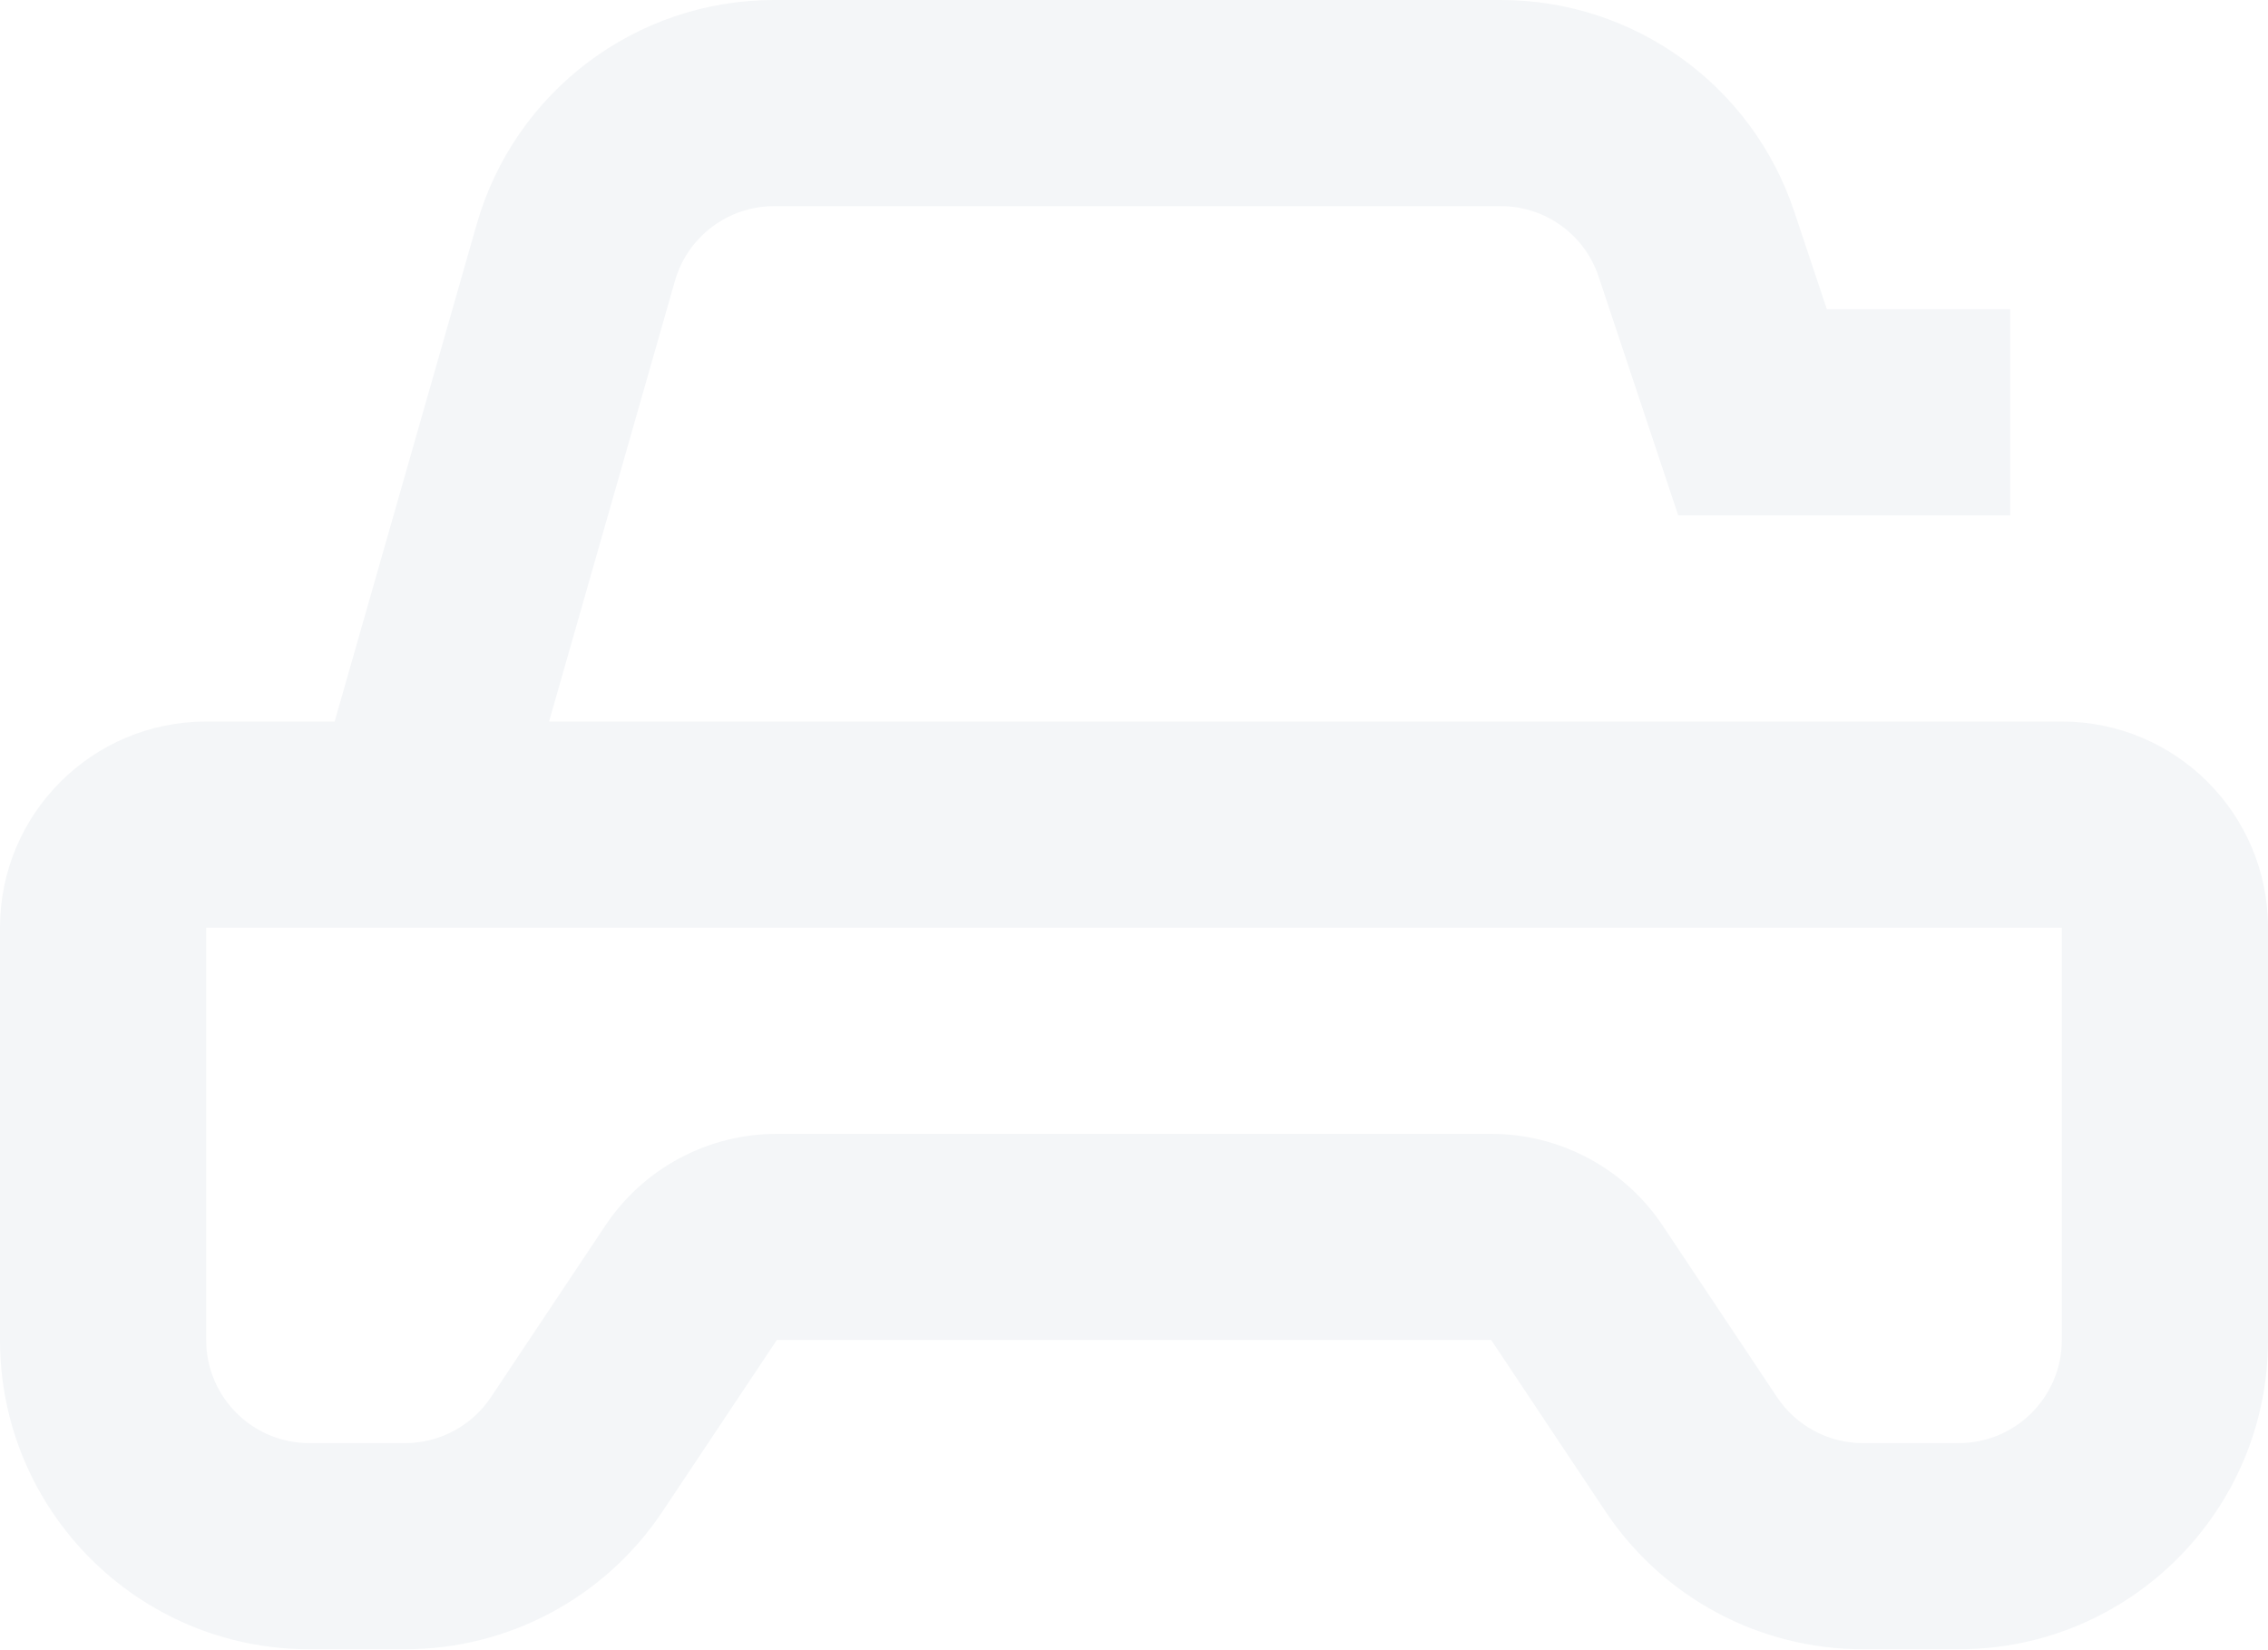
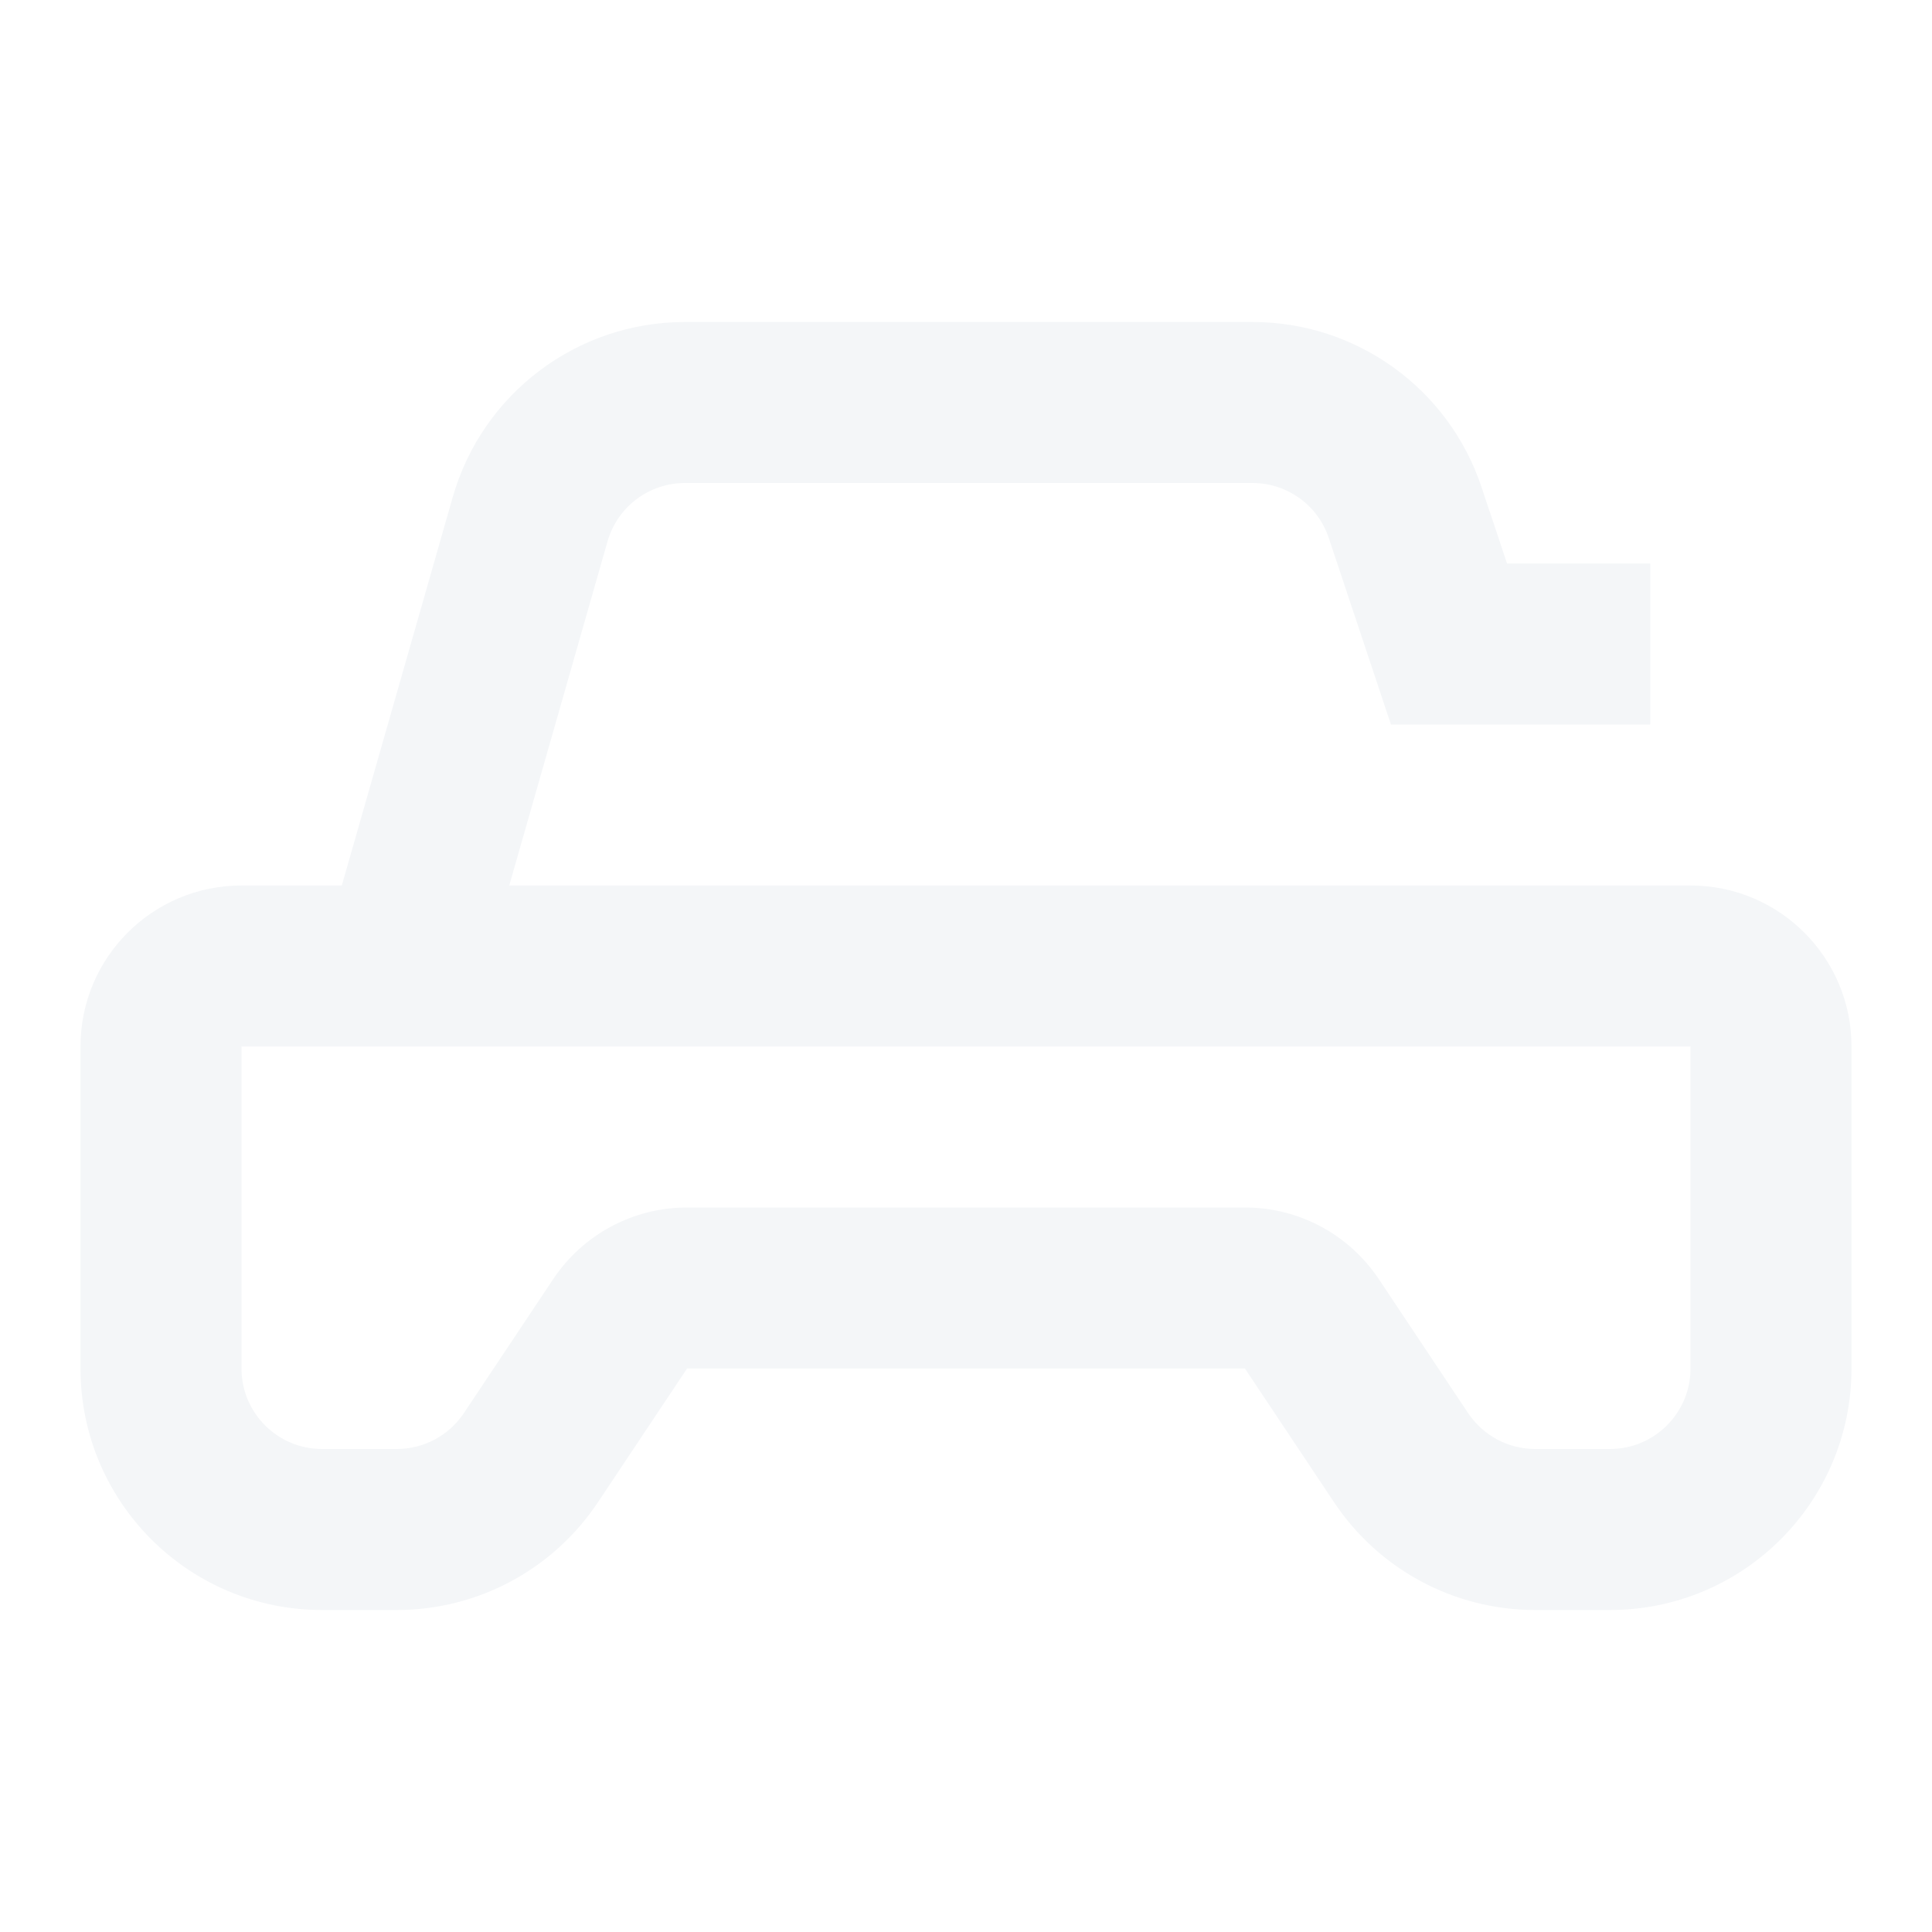
- <svg xmlns="http://www.w3.org/2000/svg" width="22" height="16" viewBox="0 0 22 16" fill="none">
-   <path fill-rule="evenodd" clip-rule="evenodd" d="M6.547 2.725C6.67 2.296 7.062 2 7.509 2H14.559C14.989 2 15.371 2.275 15.507 2.684L16.051 4.316L16.279 5H17H19.5V3H17.721L17.404 2.051C16.996 0.826 15.85 0 14.559 0H7.509C6.169 0 4.992 0.888 4.624 2.176L3.246 7H2C0.895 7 0 7.895 0 9V13C0 14.657 1.343 16 3 16H3.93C4.933 16 5.869 15.499 6.426 14.664L7.535 13H14.465L15.574 14.664C16.131 15.499 17.067 16 18.07 16H19C20.657 16 22 14.657 22 13V9C22 7.895 21.105 7 20 7H5.326L6.547 2.725ZM2 9V13C2 13.552 2.448 14 3 14H3.93C4.264 14 4.576 13.833 4.762 13.555L5.871 11.891C6.242 11.334 6.866 11 7.535 11H14.465C15.133 11 15.758 11.334 16.129 11.891L17.238 13.555C17.424 13.833 17.736 14 18.07 14H19C19.552 14 20 13.552 20 13V9H4.754H4H2Z" fill="#F4F6F8" />
+ <svg xmlns="http://www.w3.org/2000/svg" width="24" height="24" viewBox="0 0 24 24" fill="none">
+   <path fill-rule="evenodd" clip-rule="evenodd" d="M7.547 6.725C7.67 6.296 8.062 6 8.509 6H15.559C15.989 6 16.371 6.275 16.507 6.684L17.051 8.316L17.279 9H18H20.5V7H18.721L18.404 6.051C17.996 4.826 16.85 4 15.559 4H8.509C7.169 4 5.992 4.888 5.624 6.176L4.246 11H3C1.895 11 1 11.895 1 13V17C1 18.657 2.343 20 4 20H4.93C5.933 20 6.869 19.499 7.426 18.664L8.535 17H15.465L16.574 18.664C17.131 19.499 18.067 20 19.07 20H20C21.657 20 23 18.657 23 17V13C23 11.895 22.105 11 21 11H6.326L7.547 6.725ZM3 13V17C3 17.552 3.448 18 4 18H4.93C5.264 18 5.576 17.833 5.762 17.555L6.871 15.891C7.242 15.334 7.866 15 8.535 15H15.465C16.134 15 16.758 15.334 17.129 15.891L18.238 17.555C18.424 17.833 18.736 18 19.07 18H20C20.552 18 21 17.552 21 17V13H5.754H5H3Z" fill="#F4F6F8" />
</svg>
